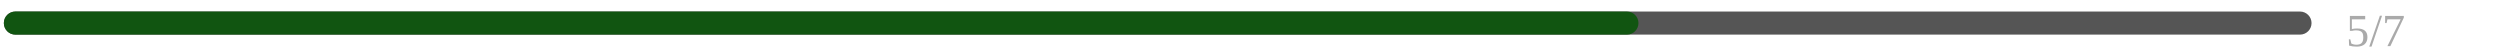
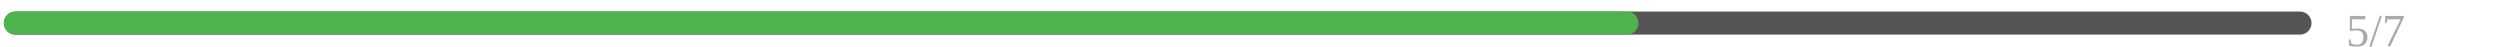
<svg xmlns="http://www.w3.org/2000/svg" width="650" height="12">
  <rect width="600" height="6" x="1" y="3" rx="3" ry="3" fill="#555" />
  <text x="610" y="12" textLength="30" fill="#AAA" lengthAdjust="">5/7</text>
-   <rect width="425" height="6" x="1" y="3" rx="3" ry="3" fill="#151" />
+   <rect width="425" height="6" x="1" y="3" rx="3" ry="3" fill="hsl(120 40% 50%)" />
</svg>
